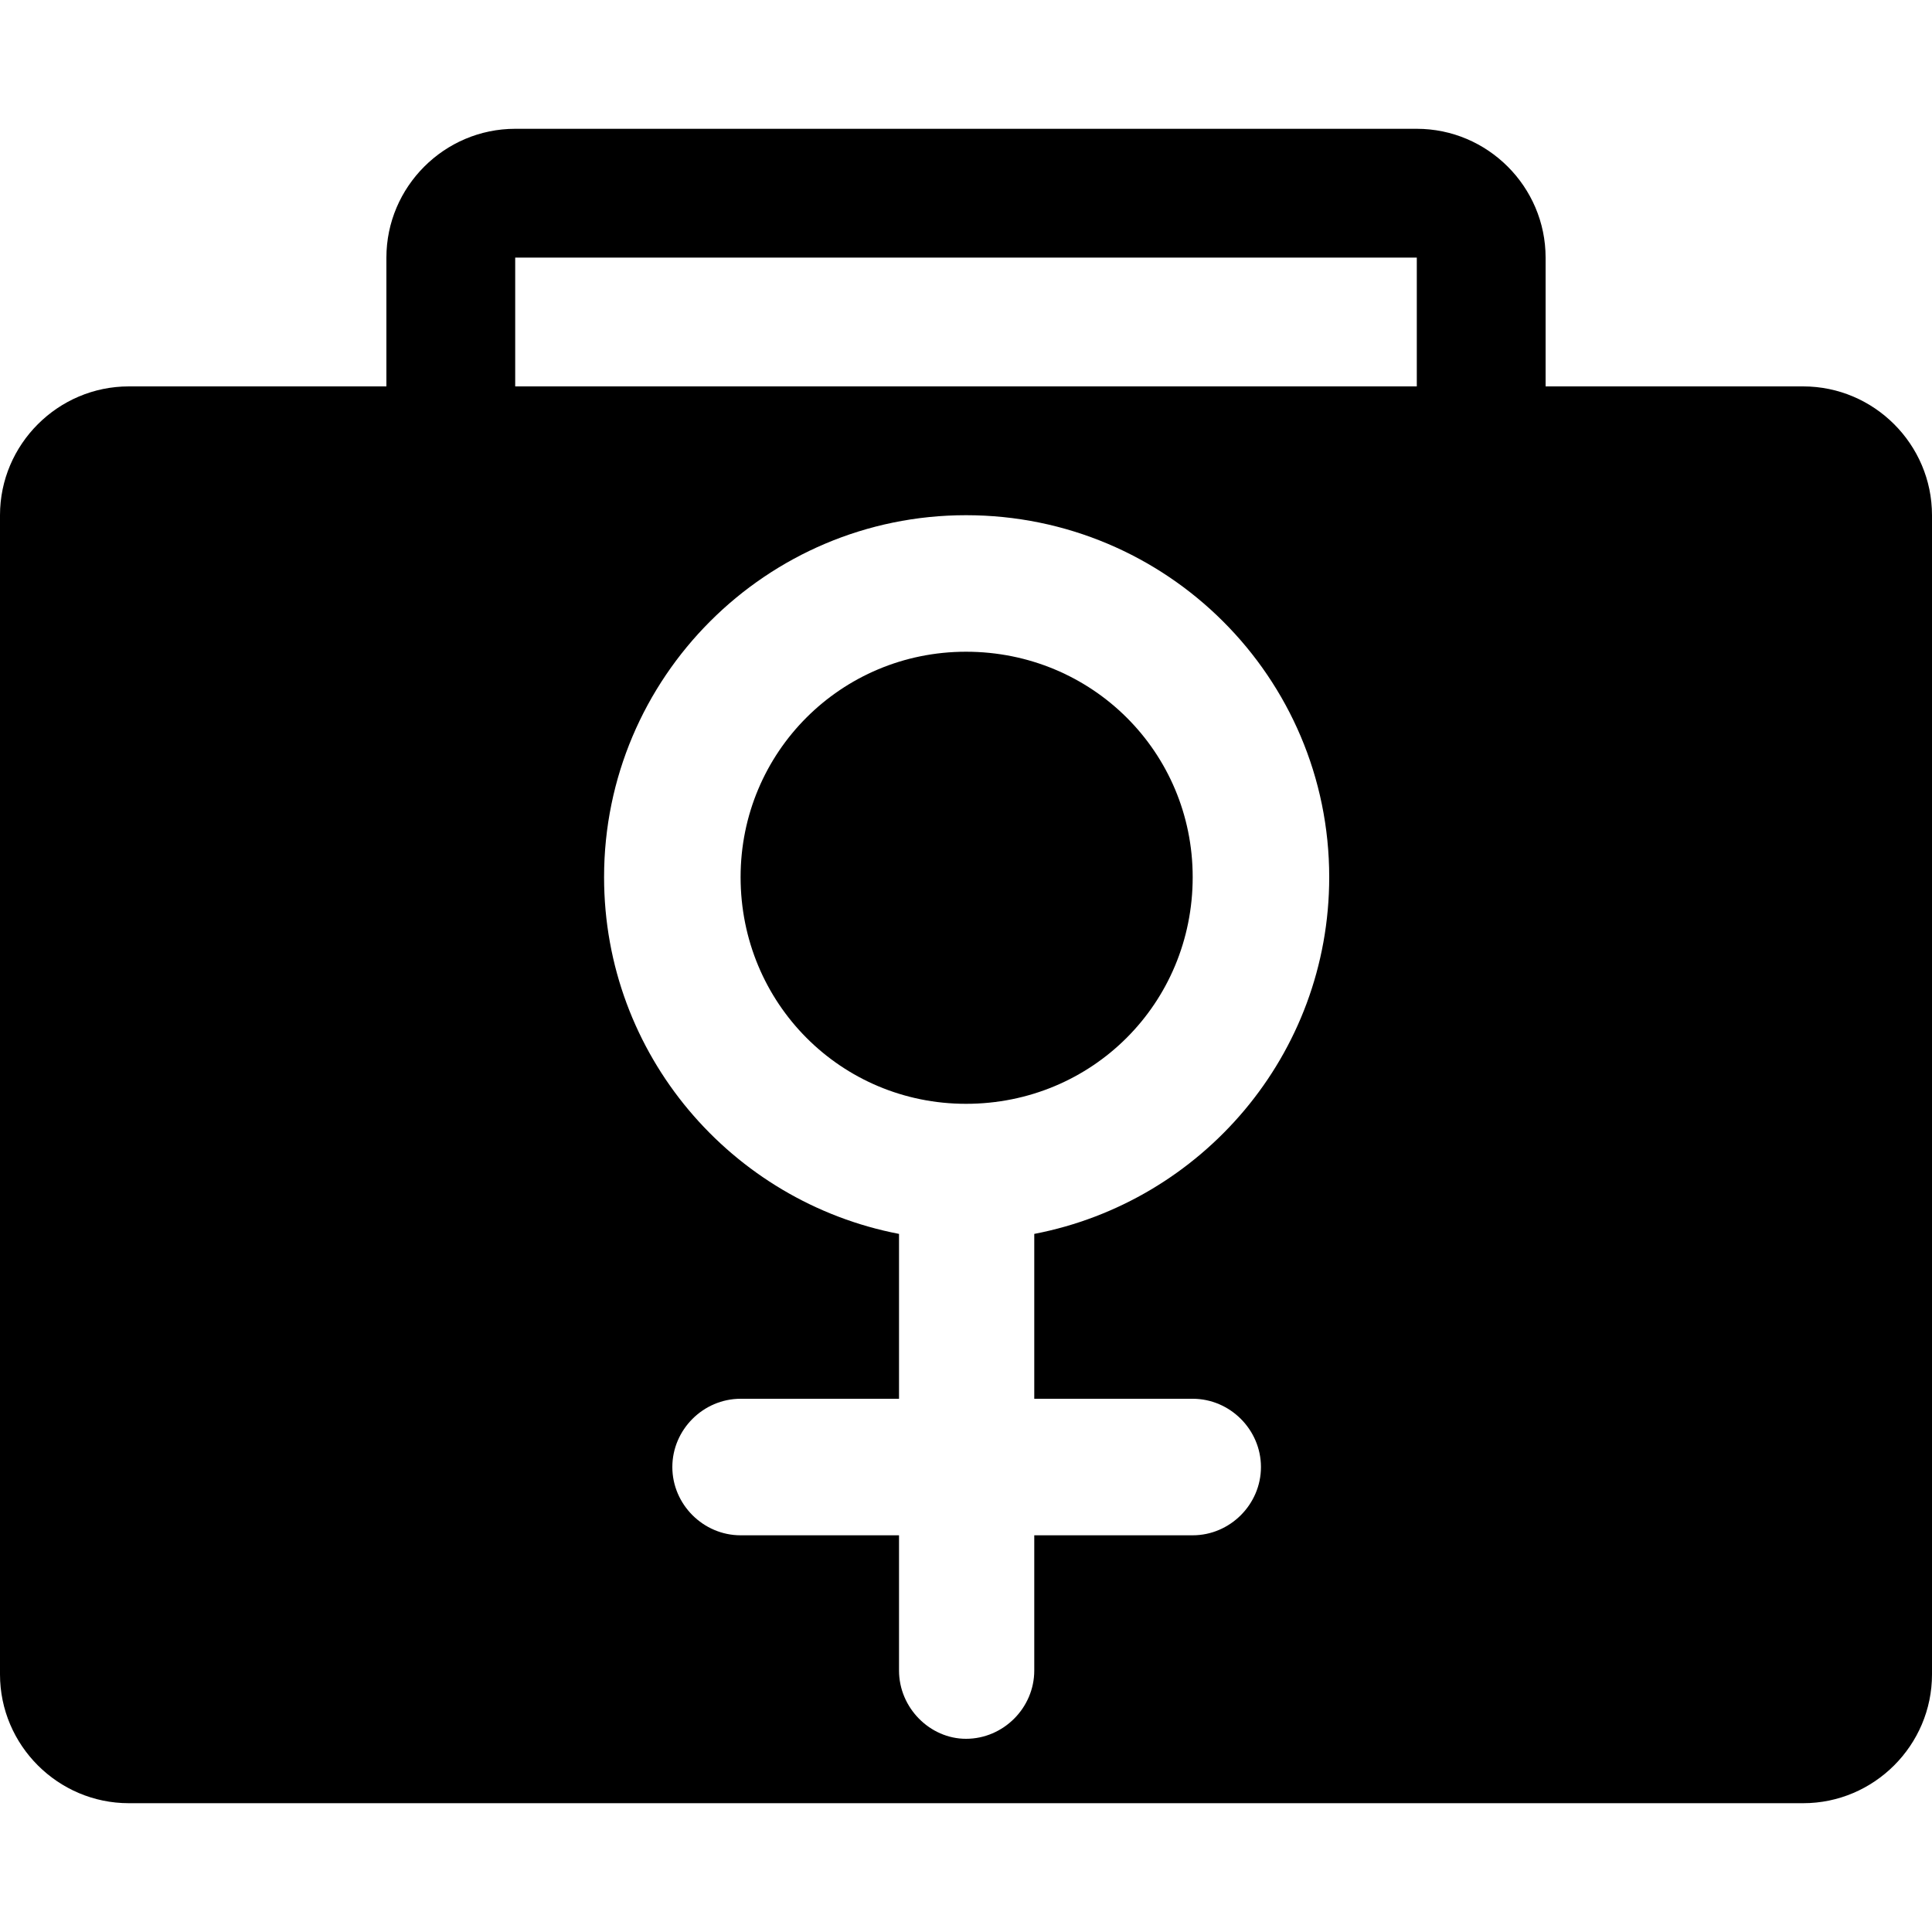
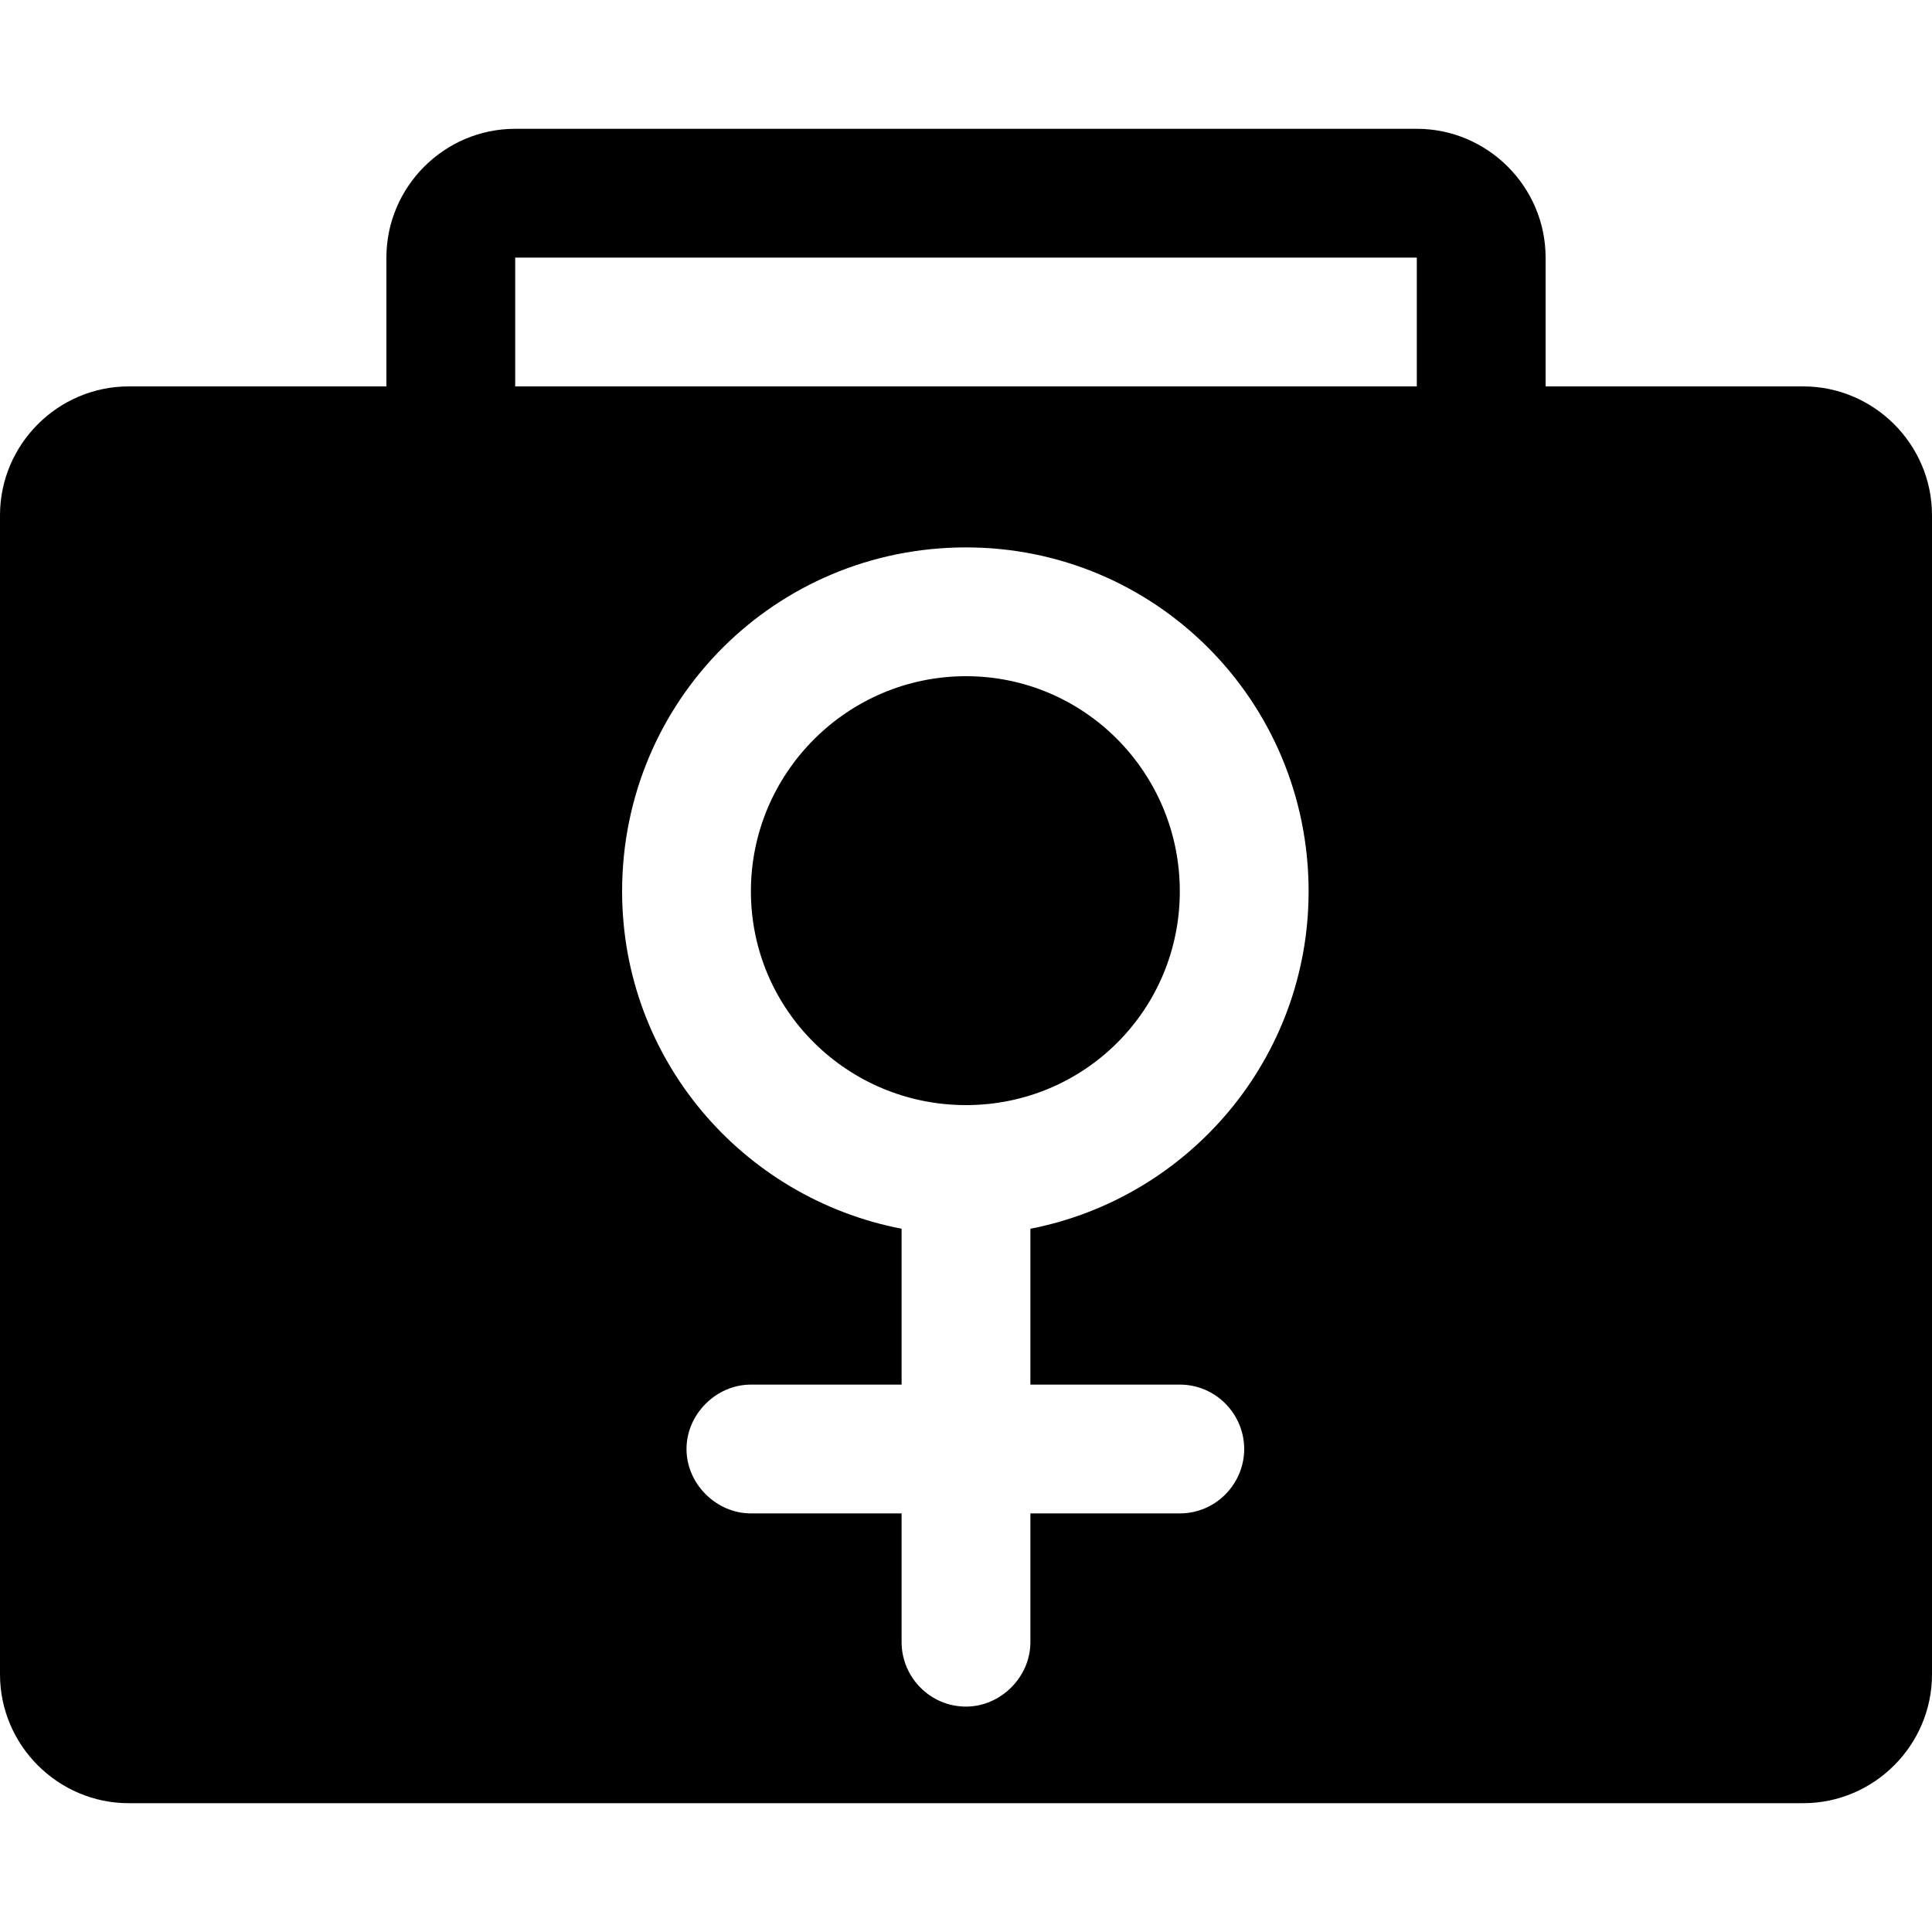
<svg xmlns="http://www.w3.org/2000/svg" viewBox="0 0 15 15">
-   <path d="M11 1C11.55 1 12 1.45 12 2L12 3L14 3C14.55 3 15 3.45 15 4L15 13C15 13.55 14.55 14 14 14L1 14C0.45 14 0 13.55 0 13L0 4C0 3.45 0.45 3 1 3L3 3L3 2C3 1.45 3.45 1 4 1L11 1ZM7.5 4C5.95 4 4.69 5.26 4.69 6.81C4.69 8.19 5.68 9.33 6.98 9.58L6.98 10.86L5.75 10.86C5.46 10.86 5.22 11.1 5.22 11.39C5.22 11.68 5.46 11.92 5.75 11.92L6.98 11.92L6.98 12.97C6.98 13.26 7.22 13.5 7.5 13.5C7.79 13.5 8.03 13.26 8.03 12.97L8.03 11.92L9.26 11.92C9.55 11.92 9.79 11.68 9.79 11.39C9.79 11.1 9.55 10.86 9.26 10.86L8.03 10.86L8.03 9.58C9.33 9.33 10.32 8.19 10.32 6.81C10.32 5.26 9.06 4 7.5 4ZM7.5 5.06C8.48 5.06 9.26 5.84 9.26 6.81C9.26 7.79 8.48 8.57 7.5 8.57C6.53 8.57 5.75 7.79 5.75 6.81C5.75 5.84 6.53 5.06 7.5 5.06ZM11 2L4 2L4 3L11 3L11 2Z" />
+   <path d="M11 1C11.55 1 12 1.45 12 2L12 3L14 3C14.55 3 15 3.45 15 4L15 13C15 13.55 14.55 14 14 14L1 14C0.45 14 0 13.55 0 13L0 4C0 3.45 0.45 3 1 3L3 3L3 2C3 1.45 3.45 1 4 1L11 1ZM7.5 4.25C6.02 4.25 4.83 5.44 4.83 6.92C4.83 8.22 5.76 9.3 7 9.54L7 10.75L5.83 10.75C5.56 10.75 5.33 10.98 5.33 11.25C5.33 11.52 5.56 11.75 5.83 11.75L7 11.75L7 12.75C7 13.02 7.22 13.25 7.5 13.25C7.77 13.25 8 13.02 8 12.75L8 11.75L9.16 11.75C9.44 11.75 9.66 11.52 9.66 11.25C9.66 10.98 9.44 10.75 9.16 10.75L8 10.75L8 9.54C9.23 9.3 10.16 8.22 10.16 6.92C10.16 5.44 8.97 4.25 7.5 4.25ZM7.5 5.25C8.42 5.25 9.16 6 9.16 6.92C9.16 7.84 8.42 8.58 7.5 8.58C6.58 8.58 5.83 7.84 5.83 6.92C5.83 6 6.58 5.25 7.5 5.25ZM11 2L4 2L4 3L11 3L11 2Z" />
</svg>
